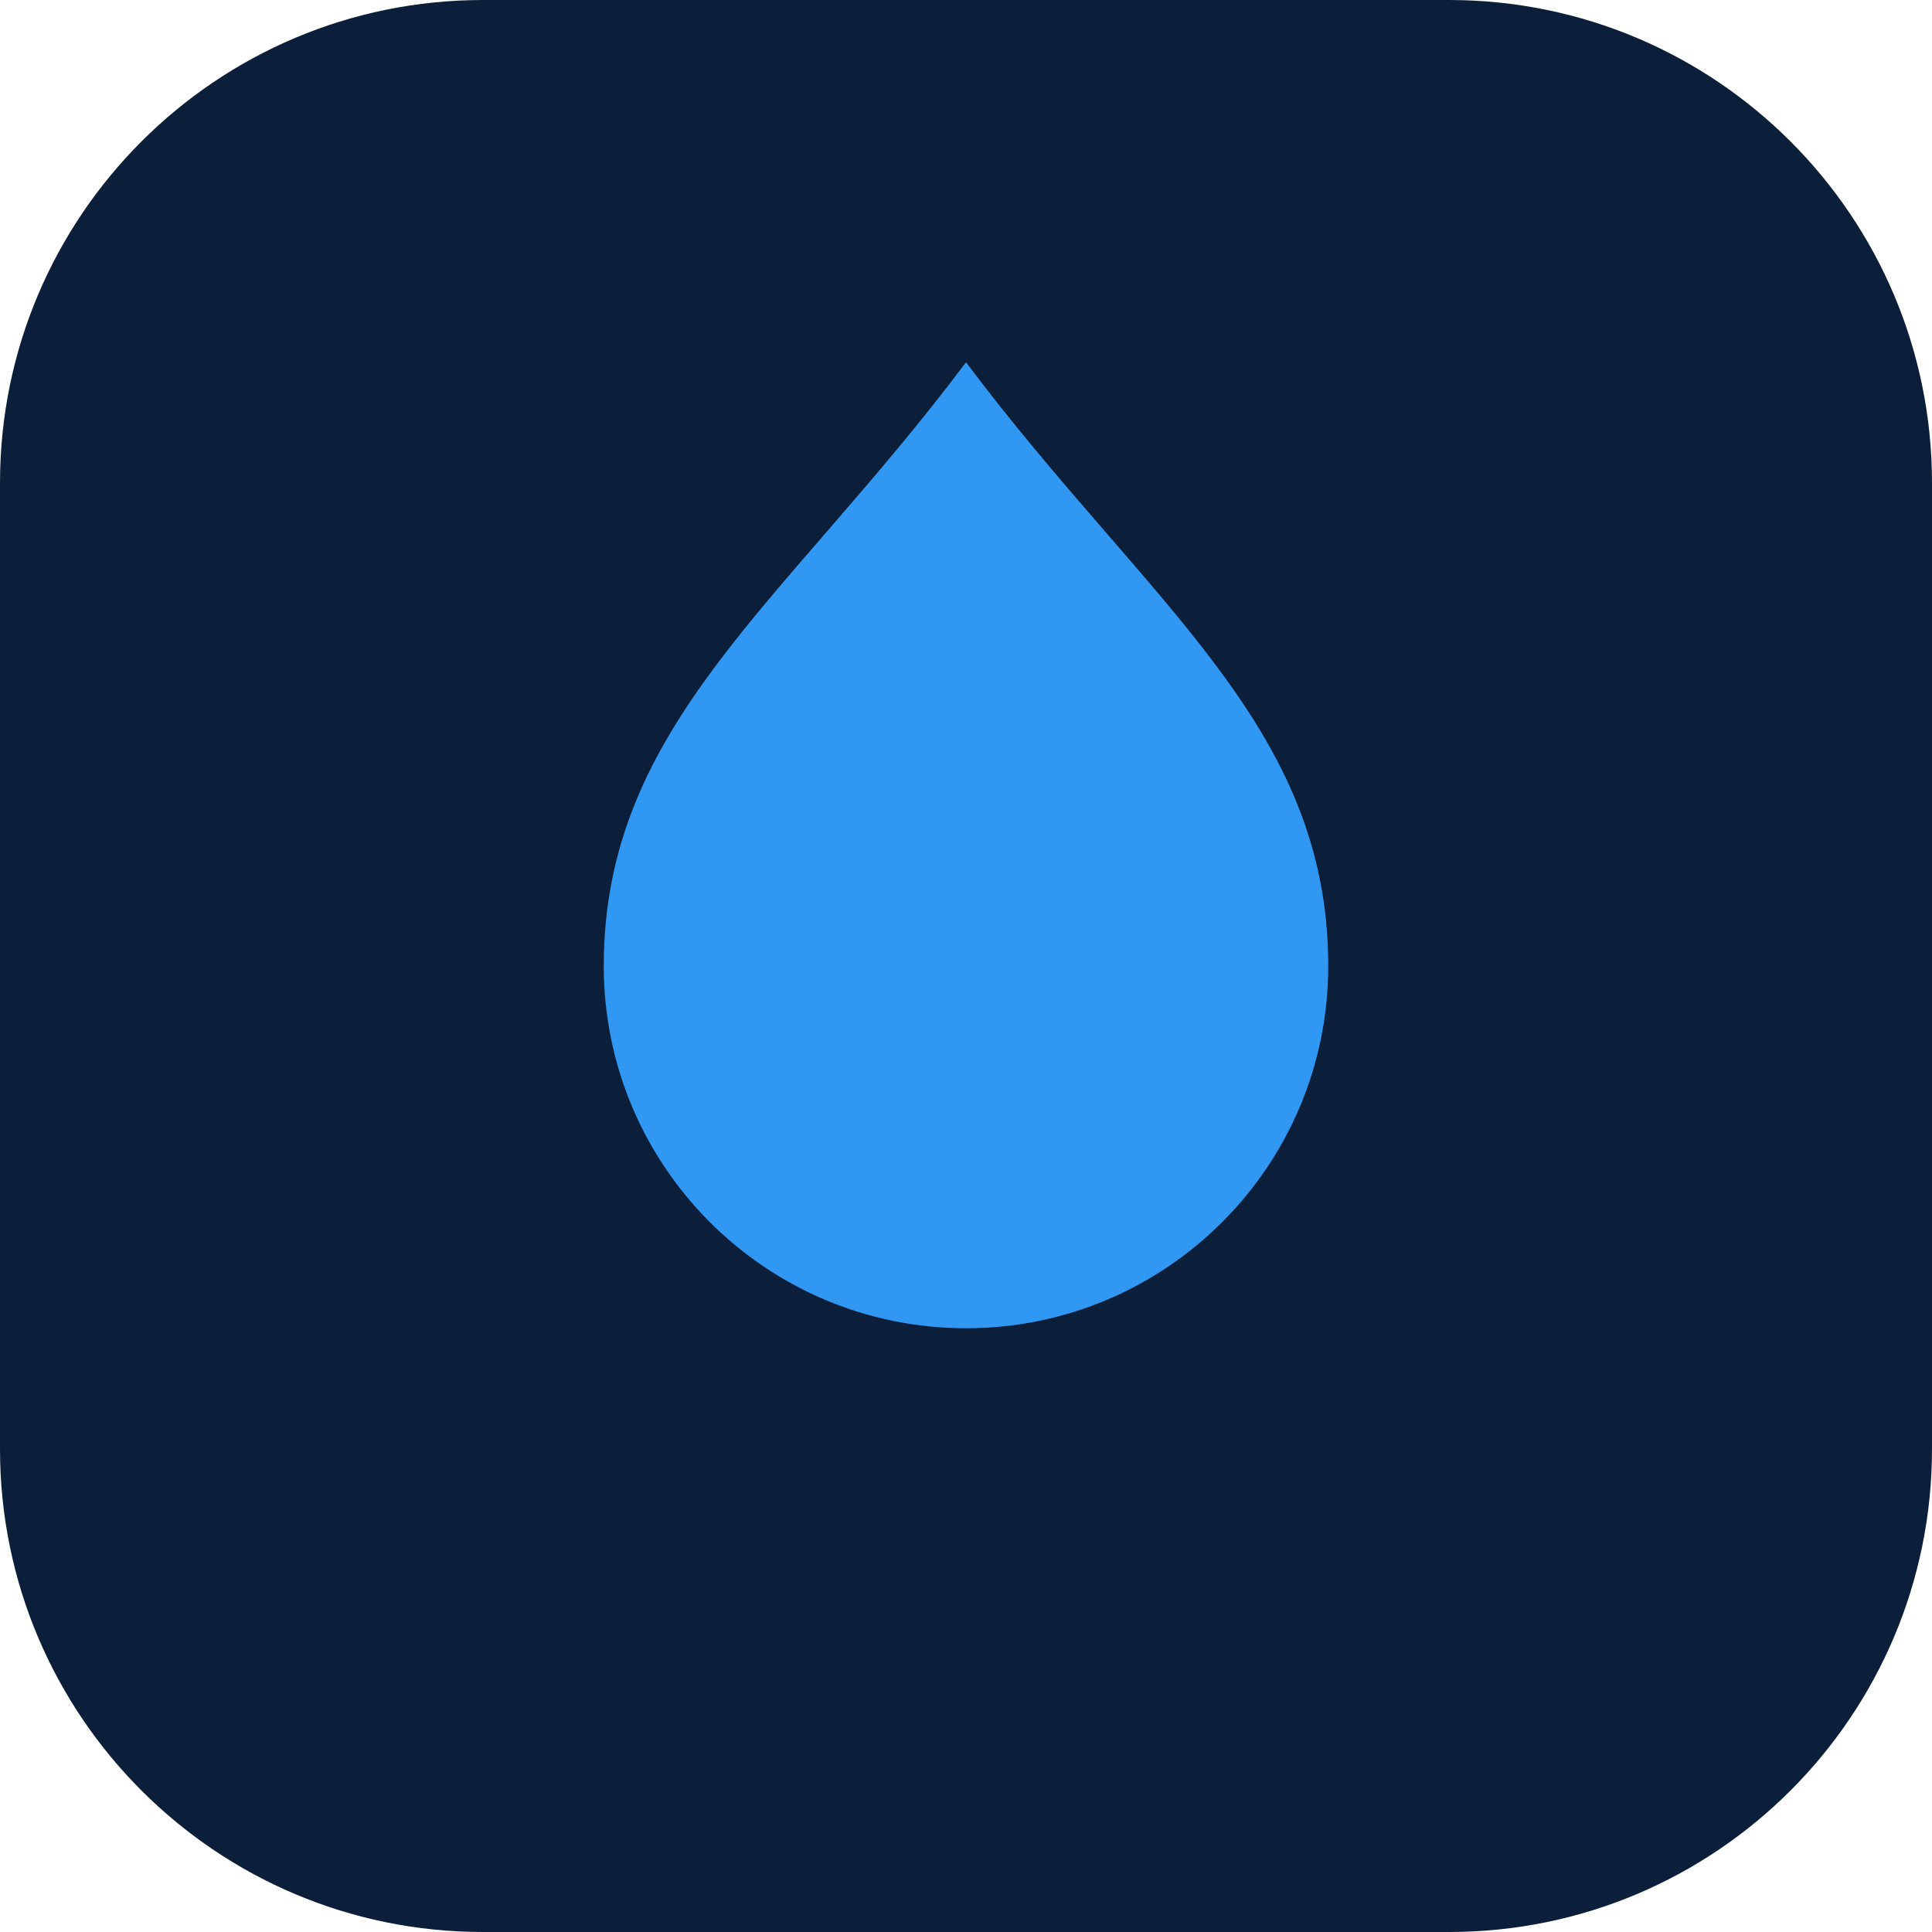
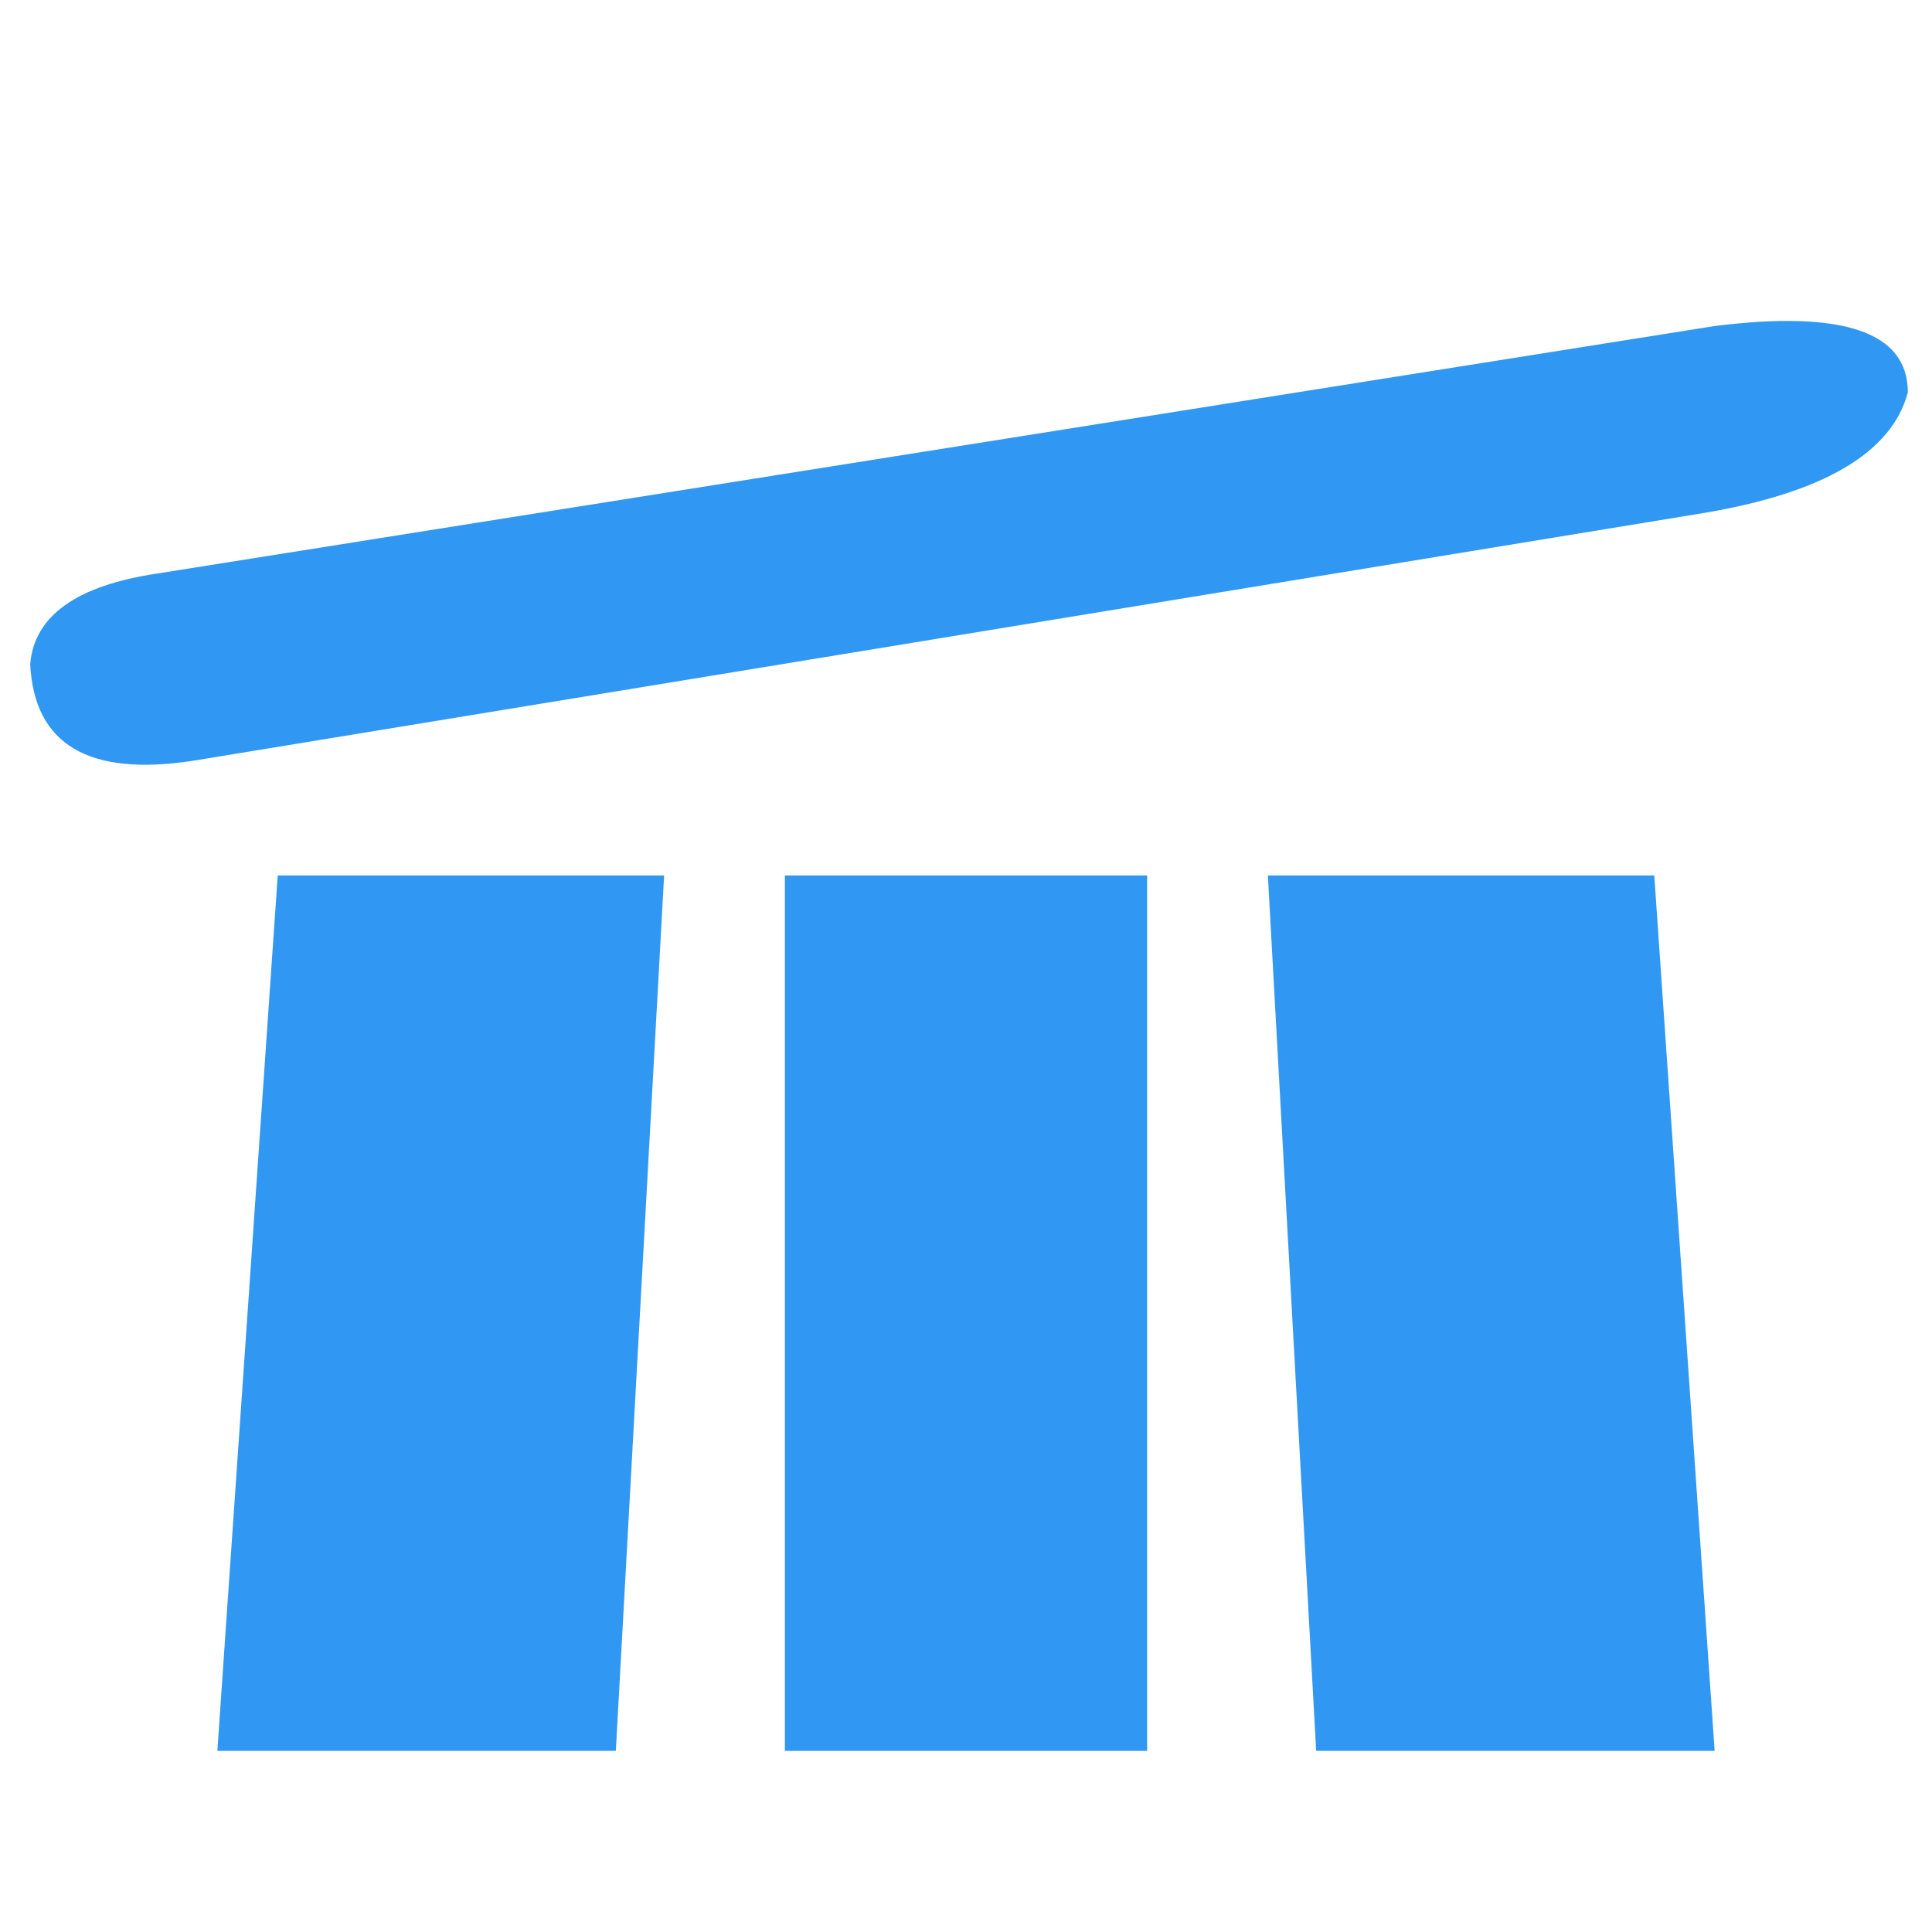
<svg xmlns="http://www.w3.org/2000/svg" viewBox="0 0 32 32">
-   <rect width="32" height="32" rx="8" fill="#0B1F3A" />
-   <path d="M16 6c-3 4-6 6-6 10a6 6 0 0 0 12 0c0-4-3-6-6-10z" fill="#3098F3" />
+   <g fill="#3098F3">
+     <path d="M0.5 11Q0.6 9.8 2.6 9.5L28.4 5.4Q31.6 5 31.6 6.5Q31.2 8 28.2 8.5L3.2 12.6Q0.6 13 0.5 11Z" />
+     <path d="M4.6 14.5H11L10.2 29H3.6Z" />
+     <path d="M13 14.5H19V29H13Z" />
+     <path d="M21 14.5H27.4L28.4 29H21.8Z" />
+   </g>
</svg>
